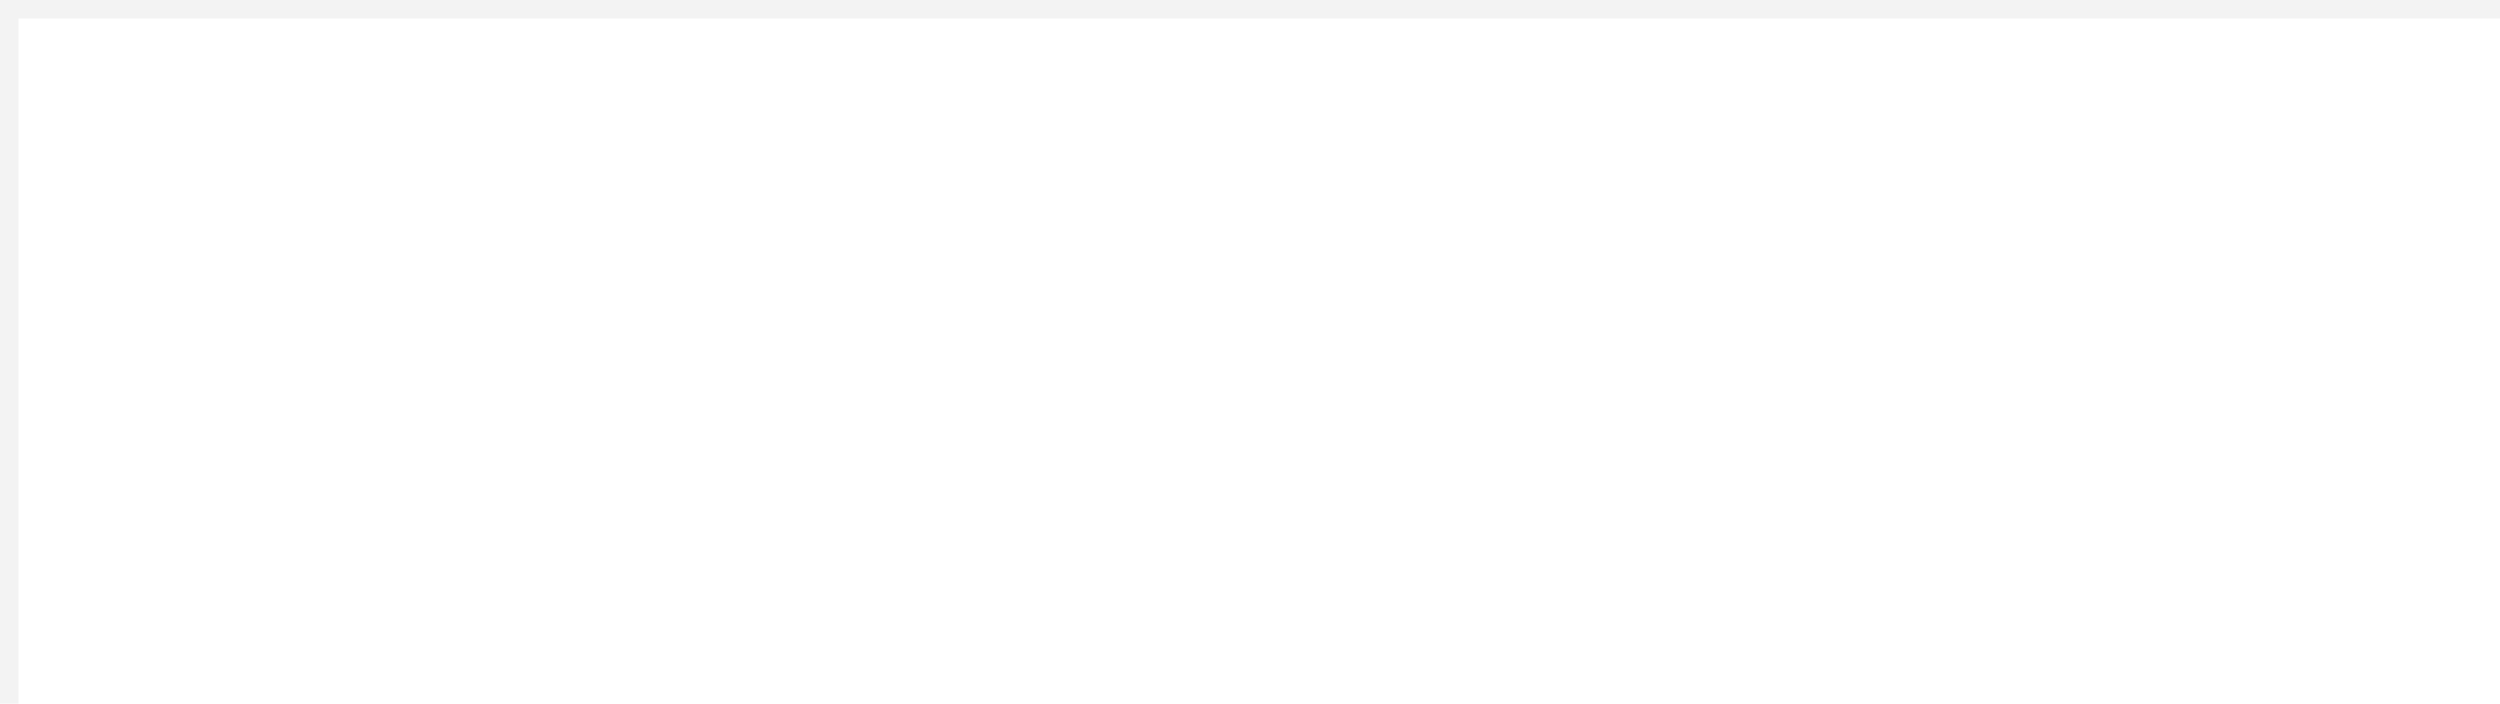
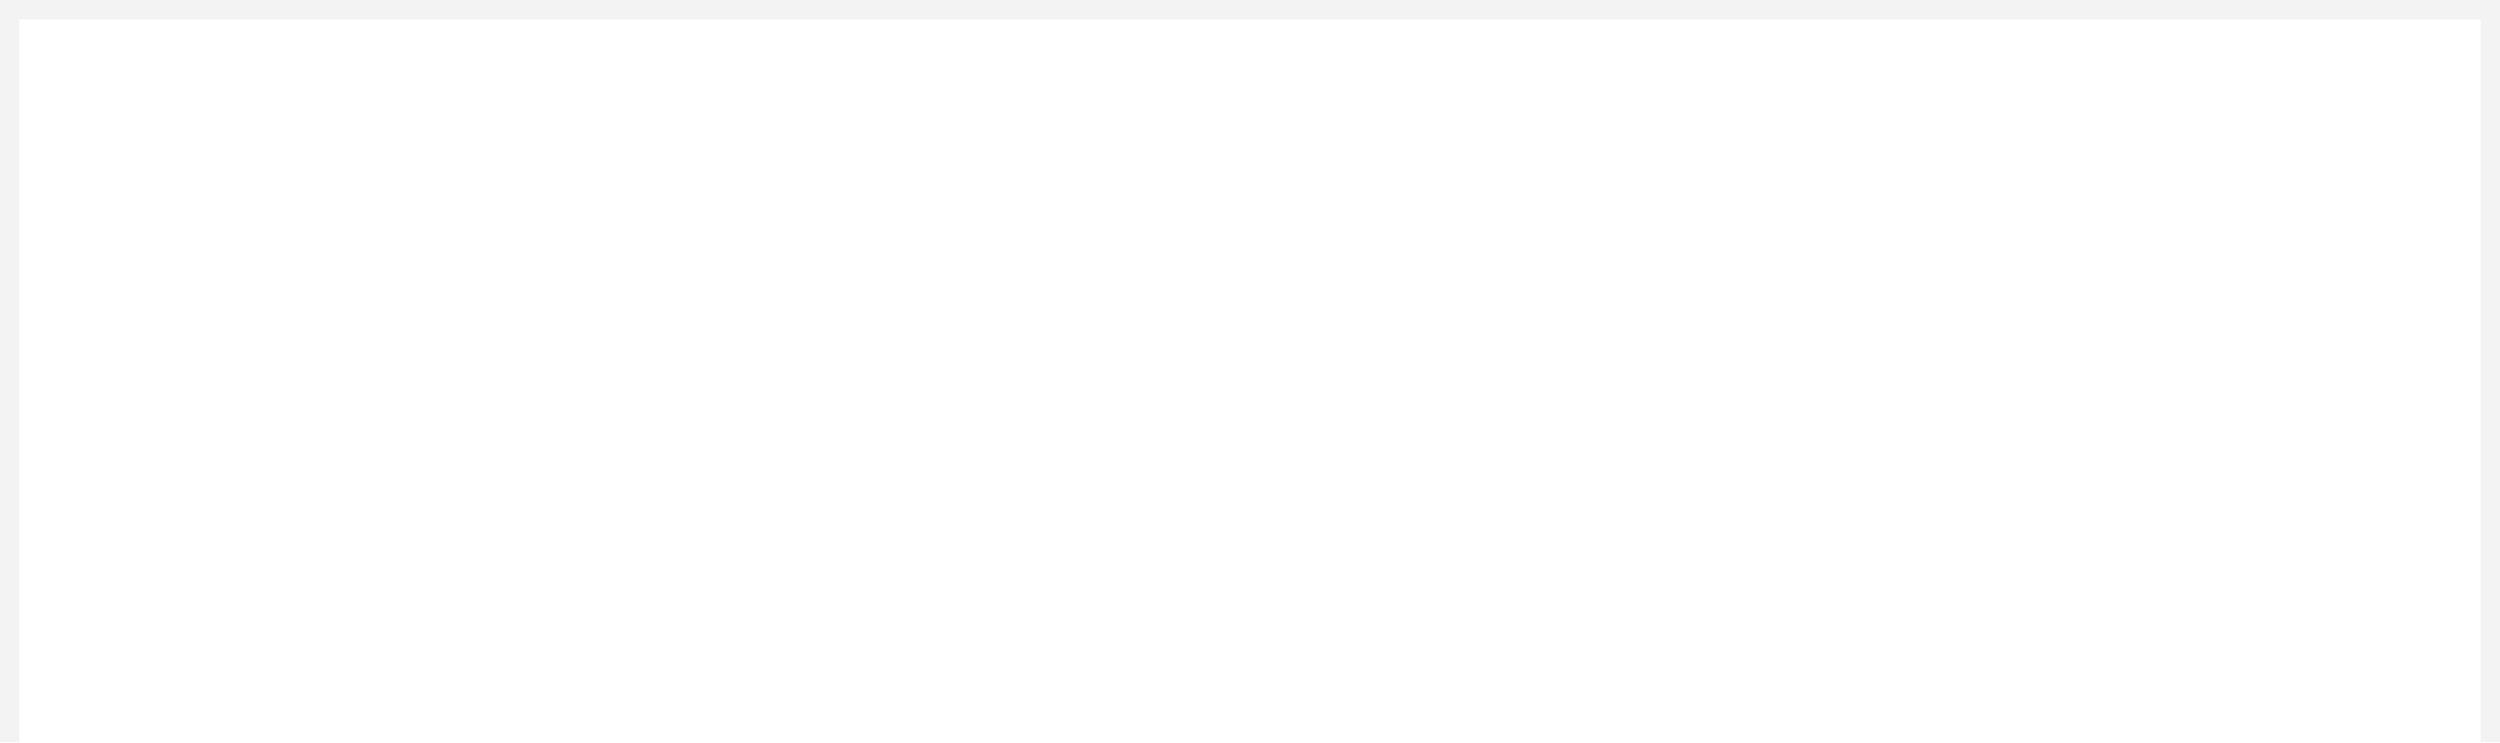
- <svg xmlns="http://www.w3.org/2000/svg" version="1.1" width="135px" height="38px" viewBox="507 304 135 38">
-   <path d="M 1 1  L 135 1  L 135 38  L 1 38  L 1 1  Z " fill-rule="nonzero" fill="rgba(255, 255, 255, 1)" stroke="none" transform="matrix(1 0 0 1 507 304 )" class="fill" />
-   <path d="M 0.5 1  L 0.5 38  " stroke-width="1" stroke-dasharray="0" stroke="rgba(0, 0, 0, 0.047)" fill="none" transform="matrix(1 0 0 1 507 304 )" class="stroke" />
-   <path d="M 0 0.5  L 135 0.5  " stroke-width="1" stroke-dasharray="0" stroke="rgba(0, 0, 0, 0.047)" fill="none" transform="matrix(1 0 0 1 507 304 )" class="stroke" />
+ <svg xmlns="http://www.w3.org/2000/svg" version="1.1" width="128px" height="38px" viewBox="1027 304 128 38">
+   <path d="M 1 1  L 127 1  L 127 38  L 1 38  L 1 1  Z " fill-rule="nonzero" fill="rgba(255, 255, 255, 1)" stroke="none" transform="matrix(1 0 0 1 1027 304 )" class="fill" />
+   <path d="M 0.5 1  L 0.5 38  " stroke-width="1" stroke-dasharray="0" stroke="rgba(0, 0, 0, 0.047)" fill="none" transform="matrix(1 0 0 1 1027 304 )" class="stroke" />
+   <path d="M 0 0.5  L 128 0.5  " stroke-width="1" stroke-dasharray="0" stroke="rgba(0, 0, 0, 0.047)" fill="none" transform="matrix(1 0 0 1 1027 304 )" class="stroke" />
+   <path d="M 127.5 1  L 127.5 38  " stroke-width="1" stroke-dasharray="0" stroke="rgba(0, 0, 0, 0.047)" fill="none" transform="matrix(1 0 0 1 1027 304 )" class="stroke" />
</svg>
